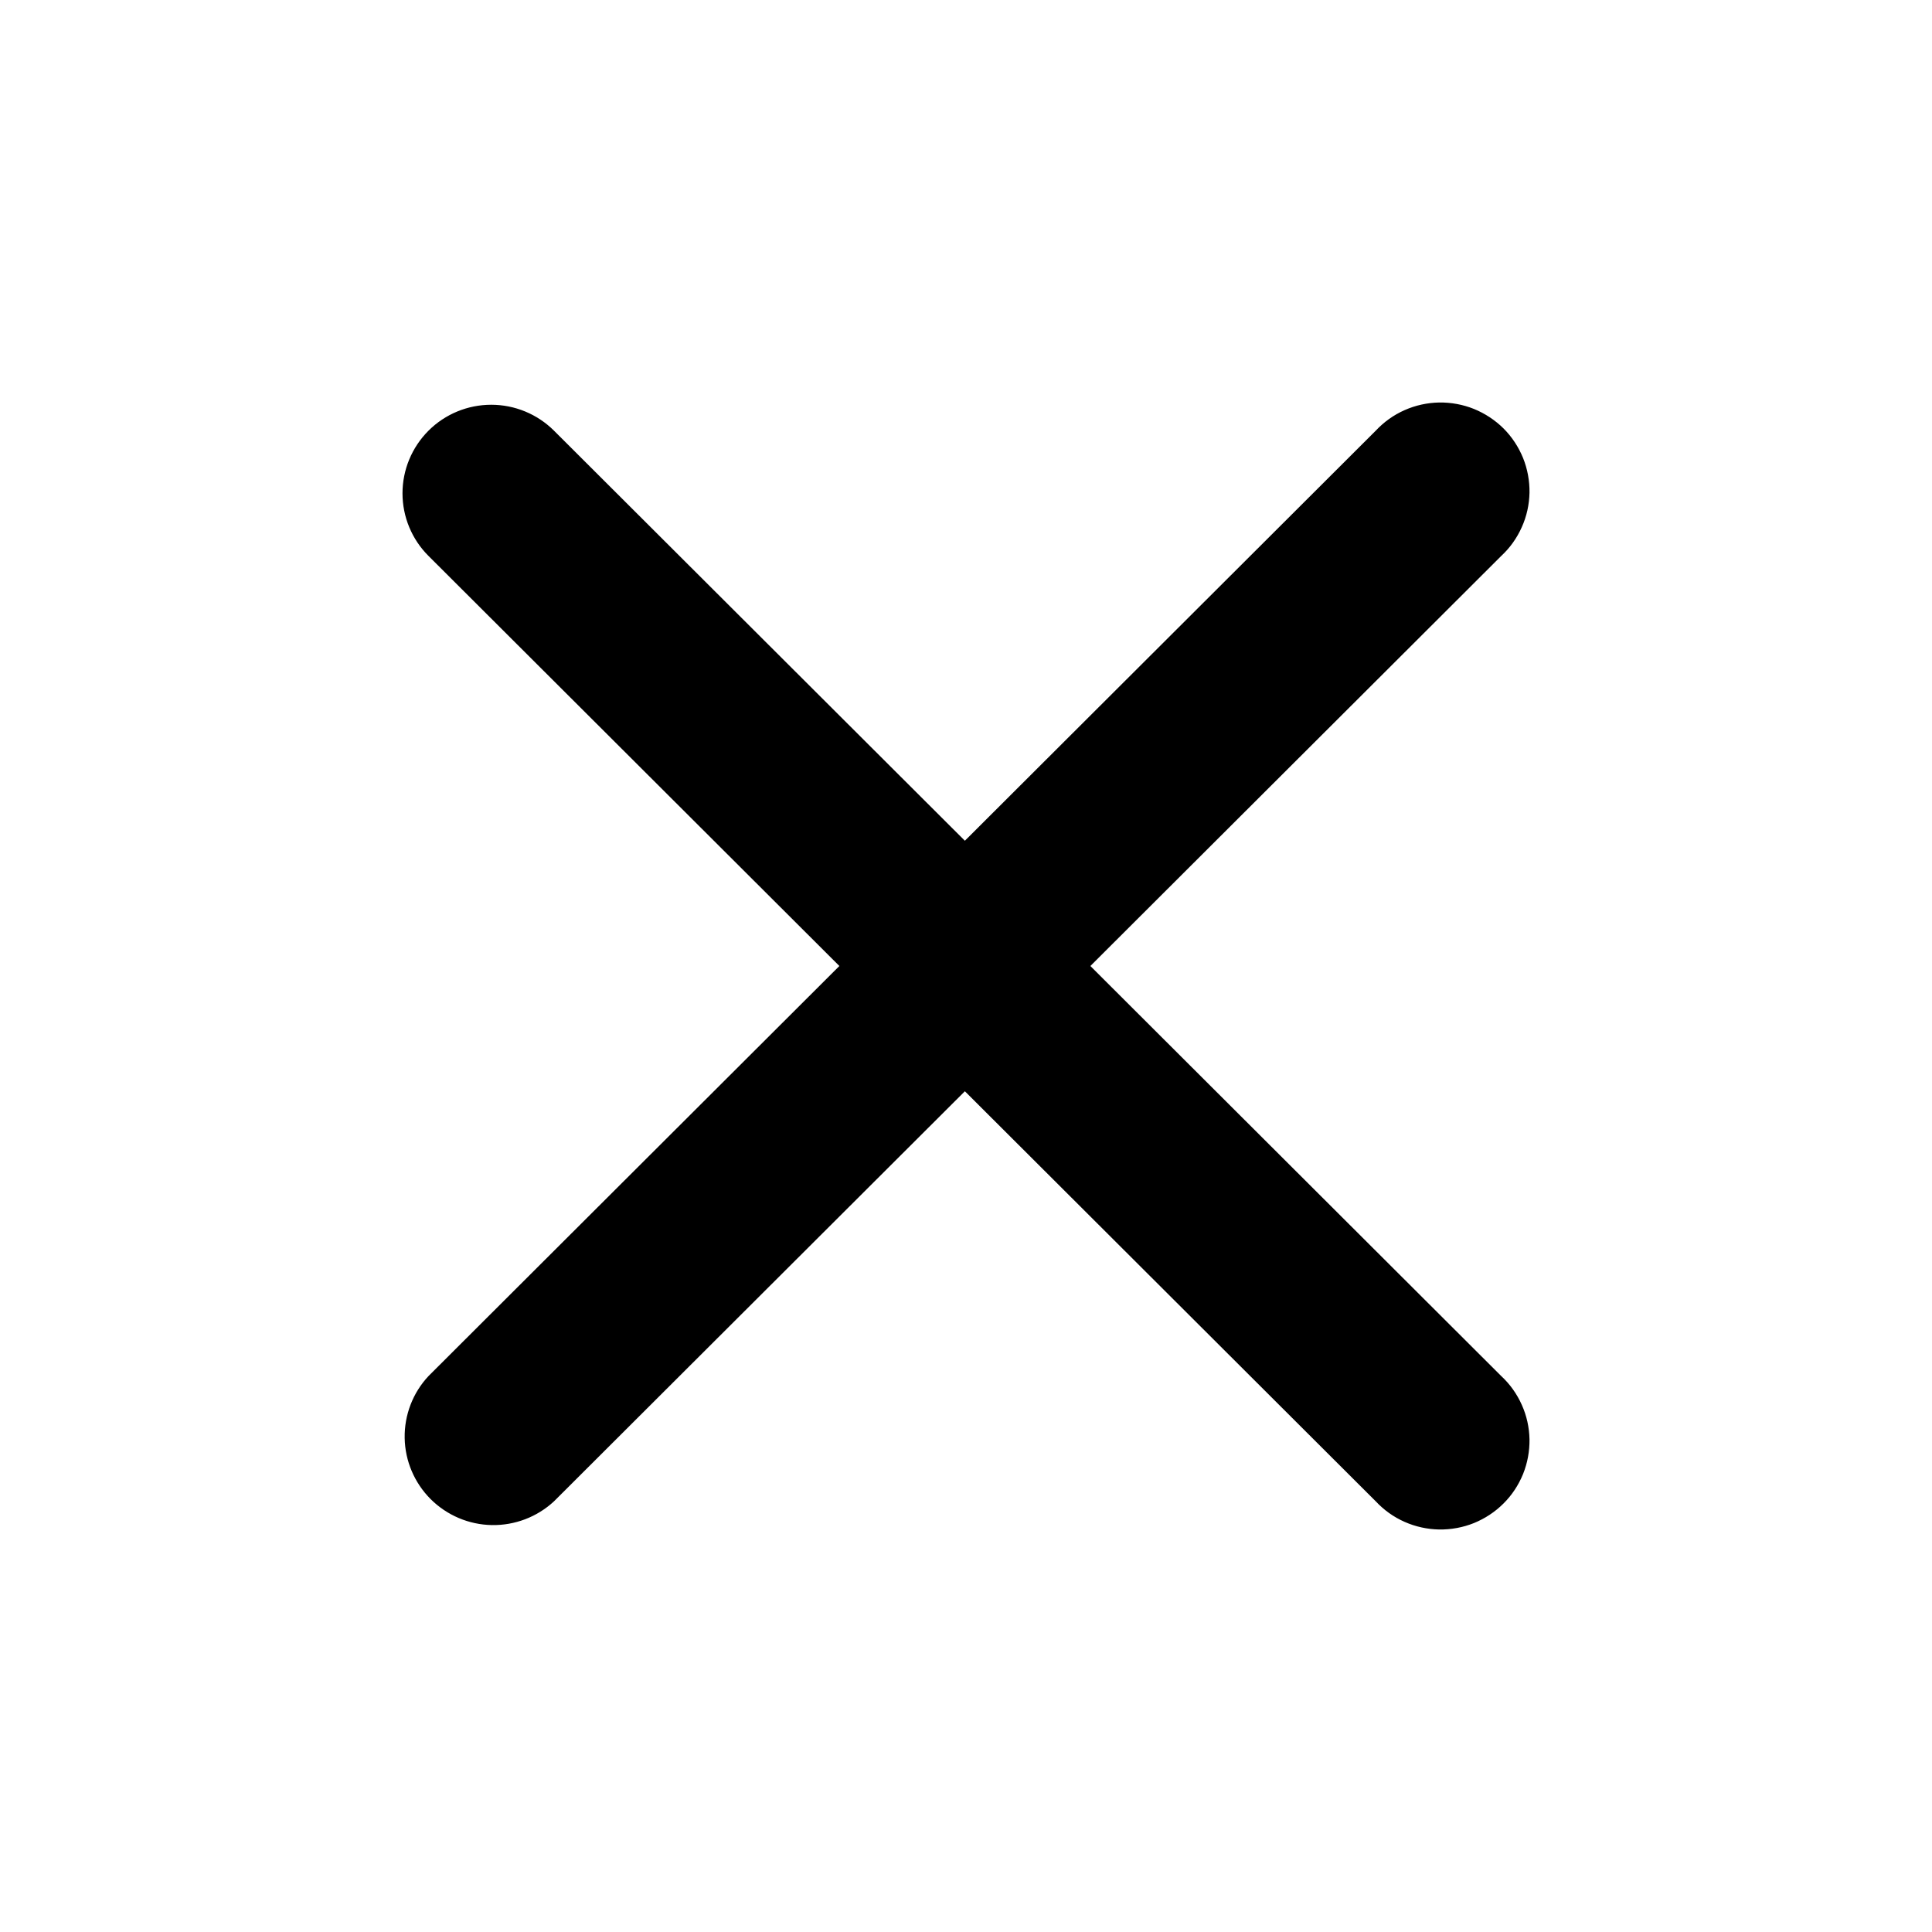
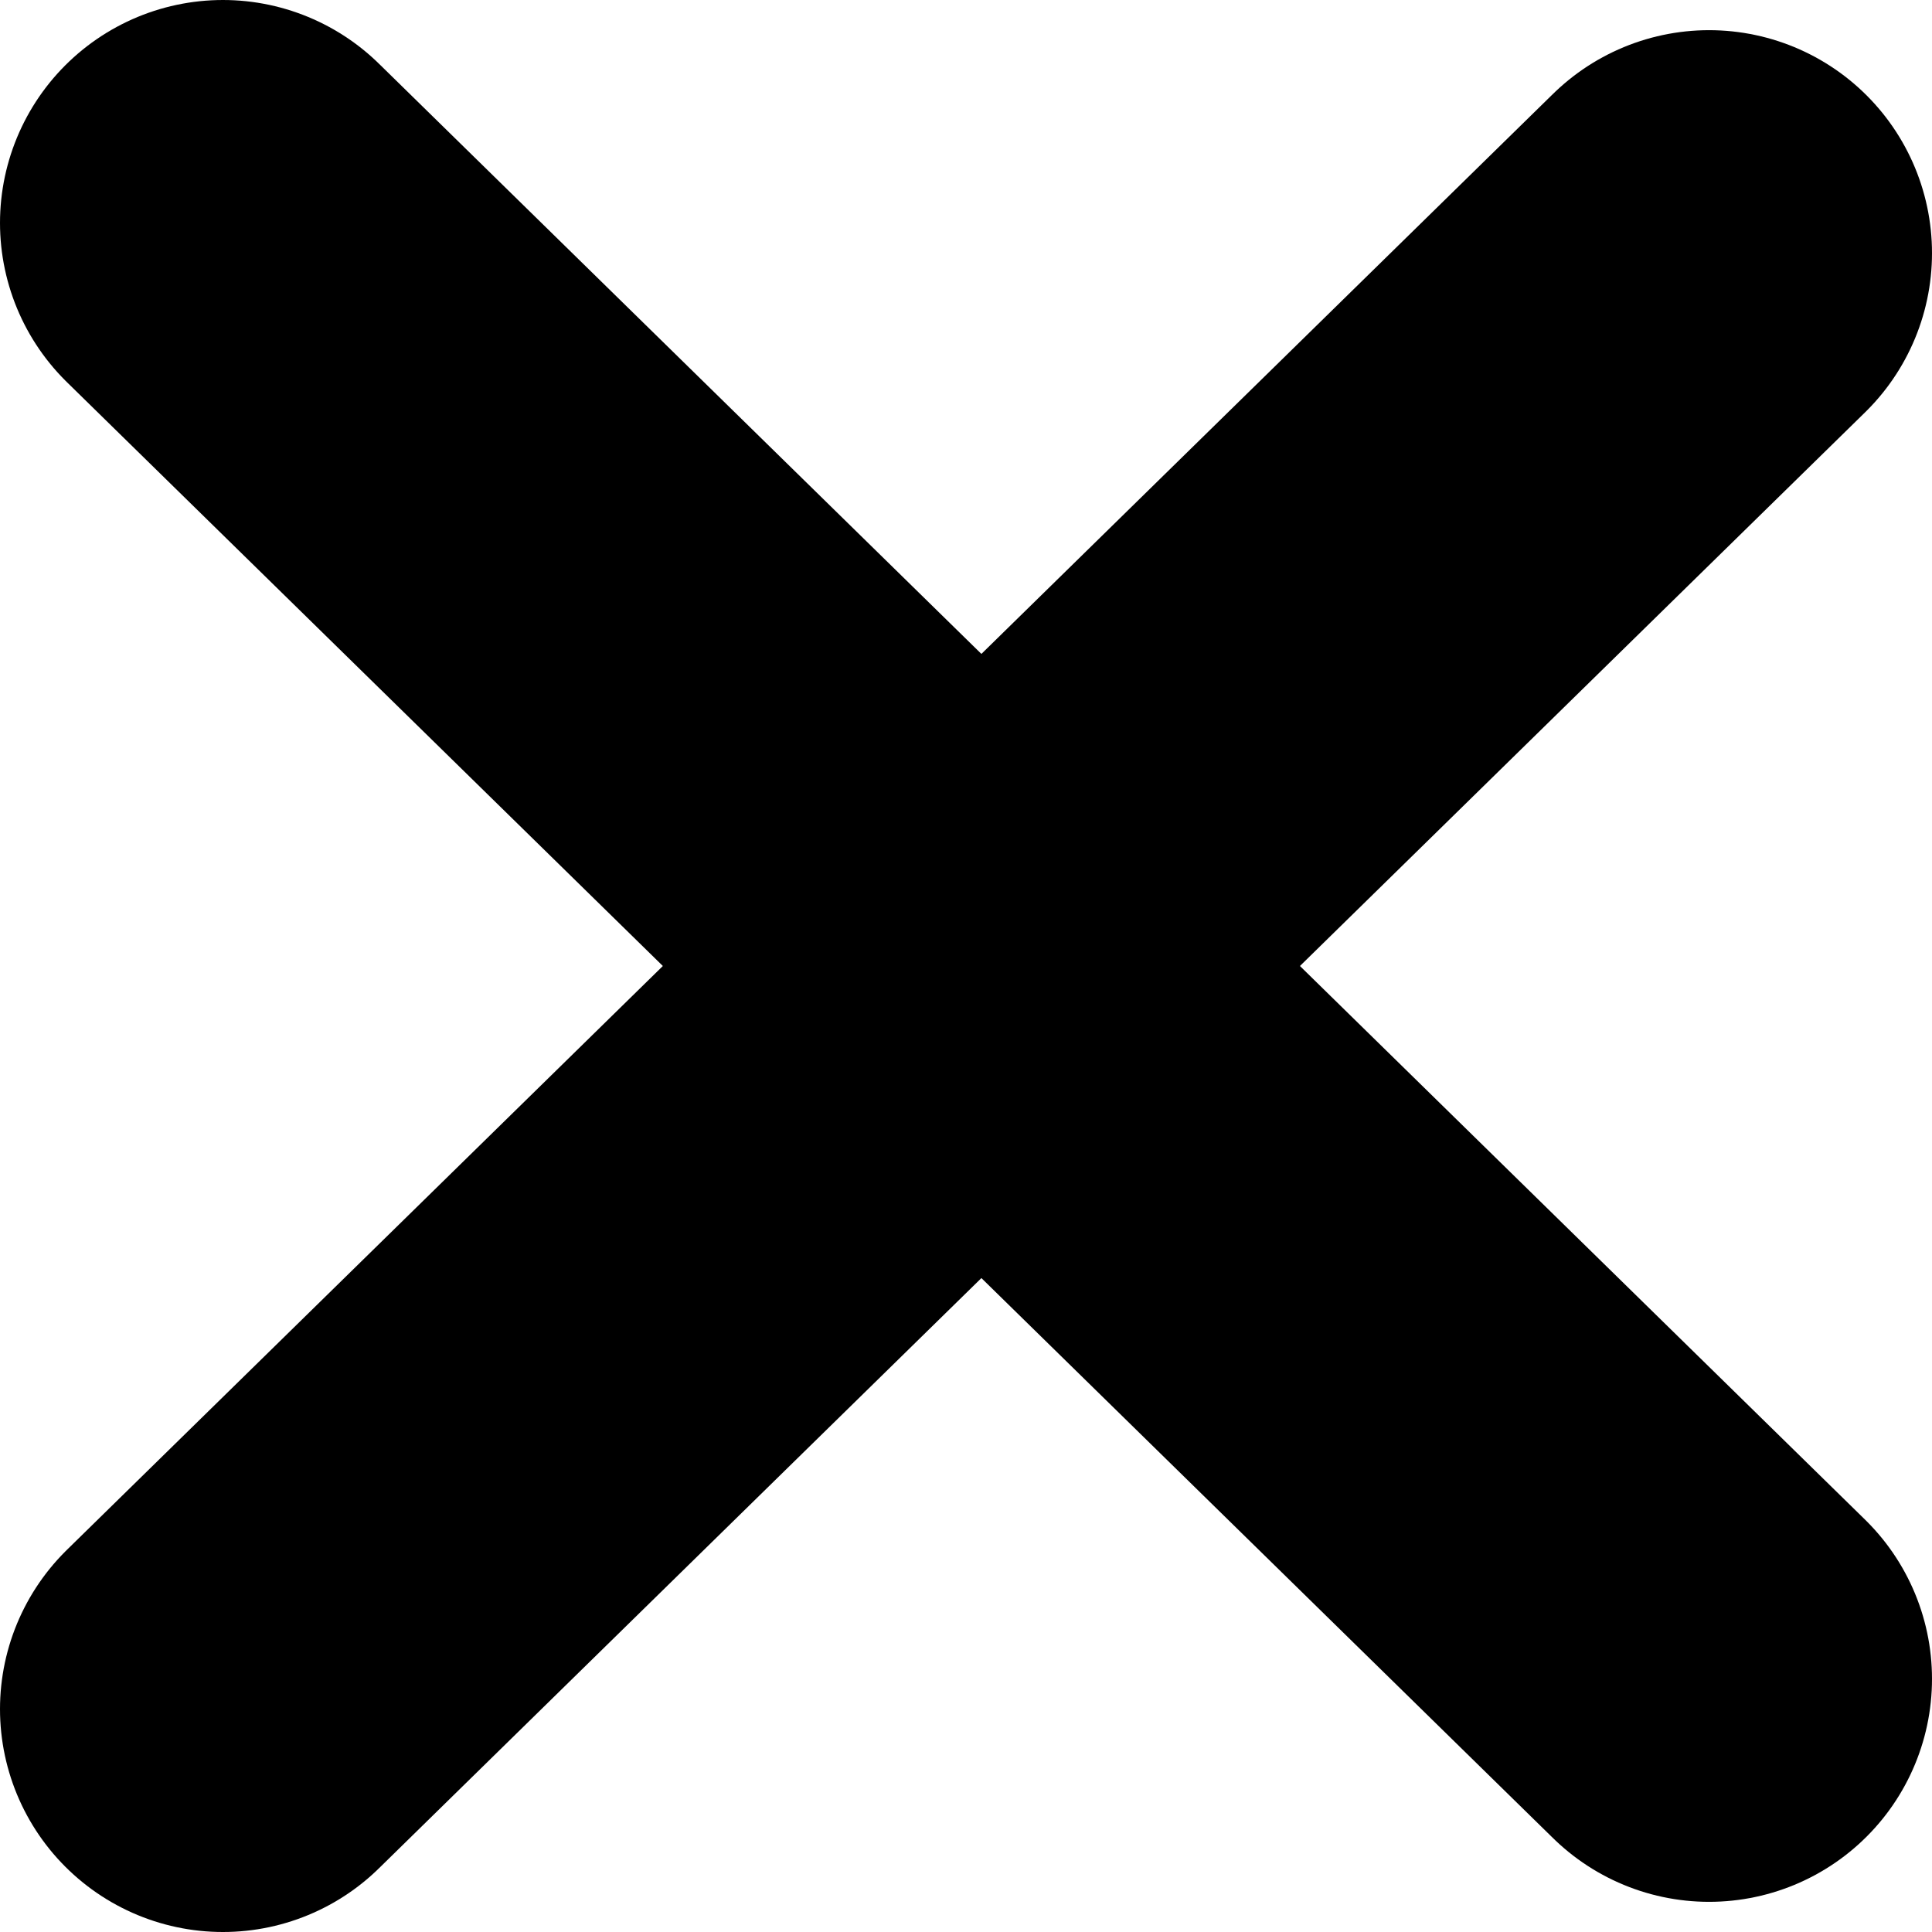
- <svg xmlns="http://www.w3.org/2000/svg" width="24" height="24" viewBox="0 0 24 24" fill="none">
-   <path fill-rule="evenodd" clip-rule="evenodd" d="M5.323 5.35C5.529 5.144 5.81 5.028 6.102 5.028C6.395 5.028 6.675 5.144 6.882 5.35L11.986 10.444L17.09 5.35C17.191 5.242 17.312 5.155 17.448 5.095C17.583 5.035 17.729 5.003 17.877 5C18.026 4.998 18.173 5.025 18.31 5.08C18.447 5.136 18.572 5.218 18.677 5.322C18.782 5.427 18.864 5.552 18.92 5.689C18.975 5.826 19.002 5.973 19 6.12C18.997 6.268 18.965 6.414 18.904 6.549C18.844 6.684 18.757 6.806 18.649 6.906L13.545 12L18.649 17.094C18.757 17.194 18.844 17.316 18.904 17.451C18.965 17.586 18.997 17.732 19 17.88C19.002 18.027 18.975 18.174 18.92 18.311C18.864 18.448 18.782 18.573 18.677 18.677C18.572 18.782 18.447 18.864 18.31 18.92C18.173 18.975 18.026 19.002 17.877 19C17.729 18.997 17.583 18.965 17.448 18.905C17.312 18.845 17.191 18.758 17.09 18.65L11.986 13.556L6.882 18.65C6.673 18.844 6.396 18.95 6.11 18.945C5.824 18.94 5.552 18.824 5.35 18.623C5.148 18.421 5.032 18.149 5.027 17.864C5.022 17.578 5.128 17.302 5.323 17.094L10.427 12L5.323 6.906C5.116 6.7 5 6.42 5 6.128C5 5.837 5.116 5.557 5.323 5.35Z" fill="black" />
+ <svg xmlns="http://www.w3.org/2000/svg" viewBox="0 0 13 13" fill="none">
+   <path d="M11.5 1.703L1.5 11.5" stroke="currentColor" stroke-width="3" stroke-linecap="round" stroke-linejoin="round" />
+   <path d="M1.5 1.5L11.5 11.297" stroke="currentColor" stroke-width="3" stroke-linecap="round" stroke-linejoin="round" />
</svg>
